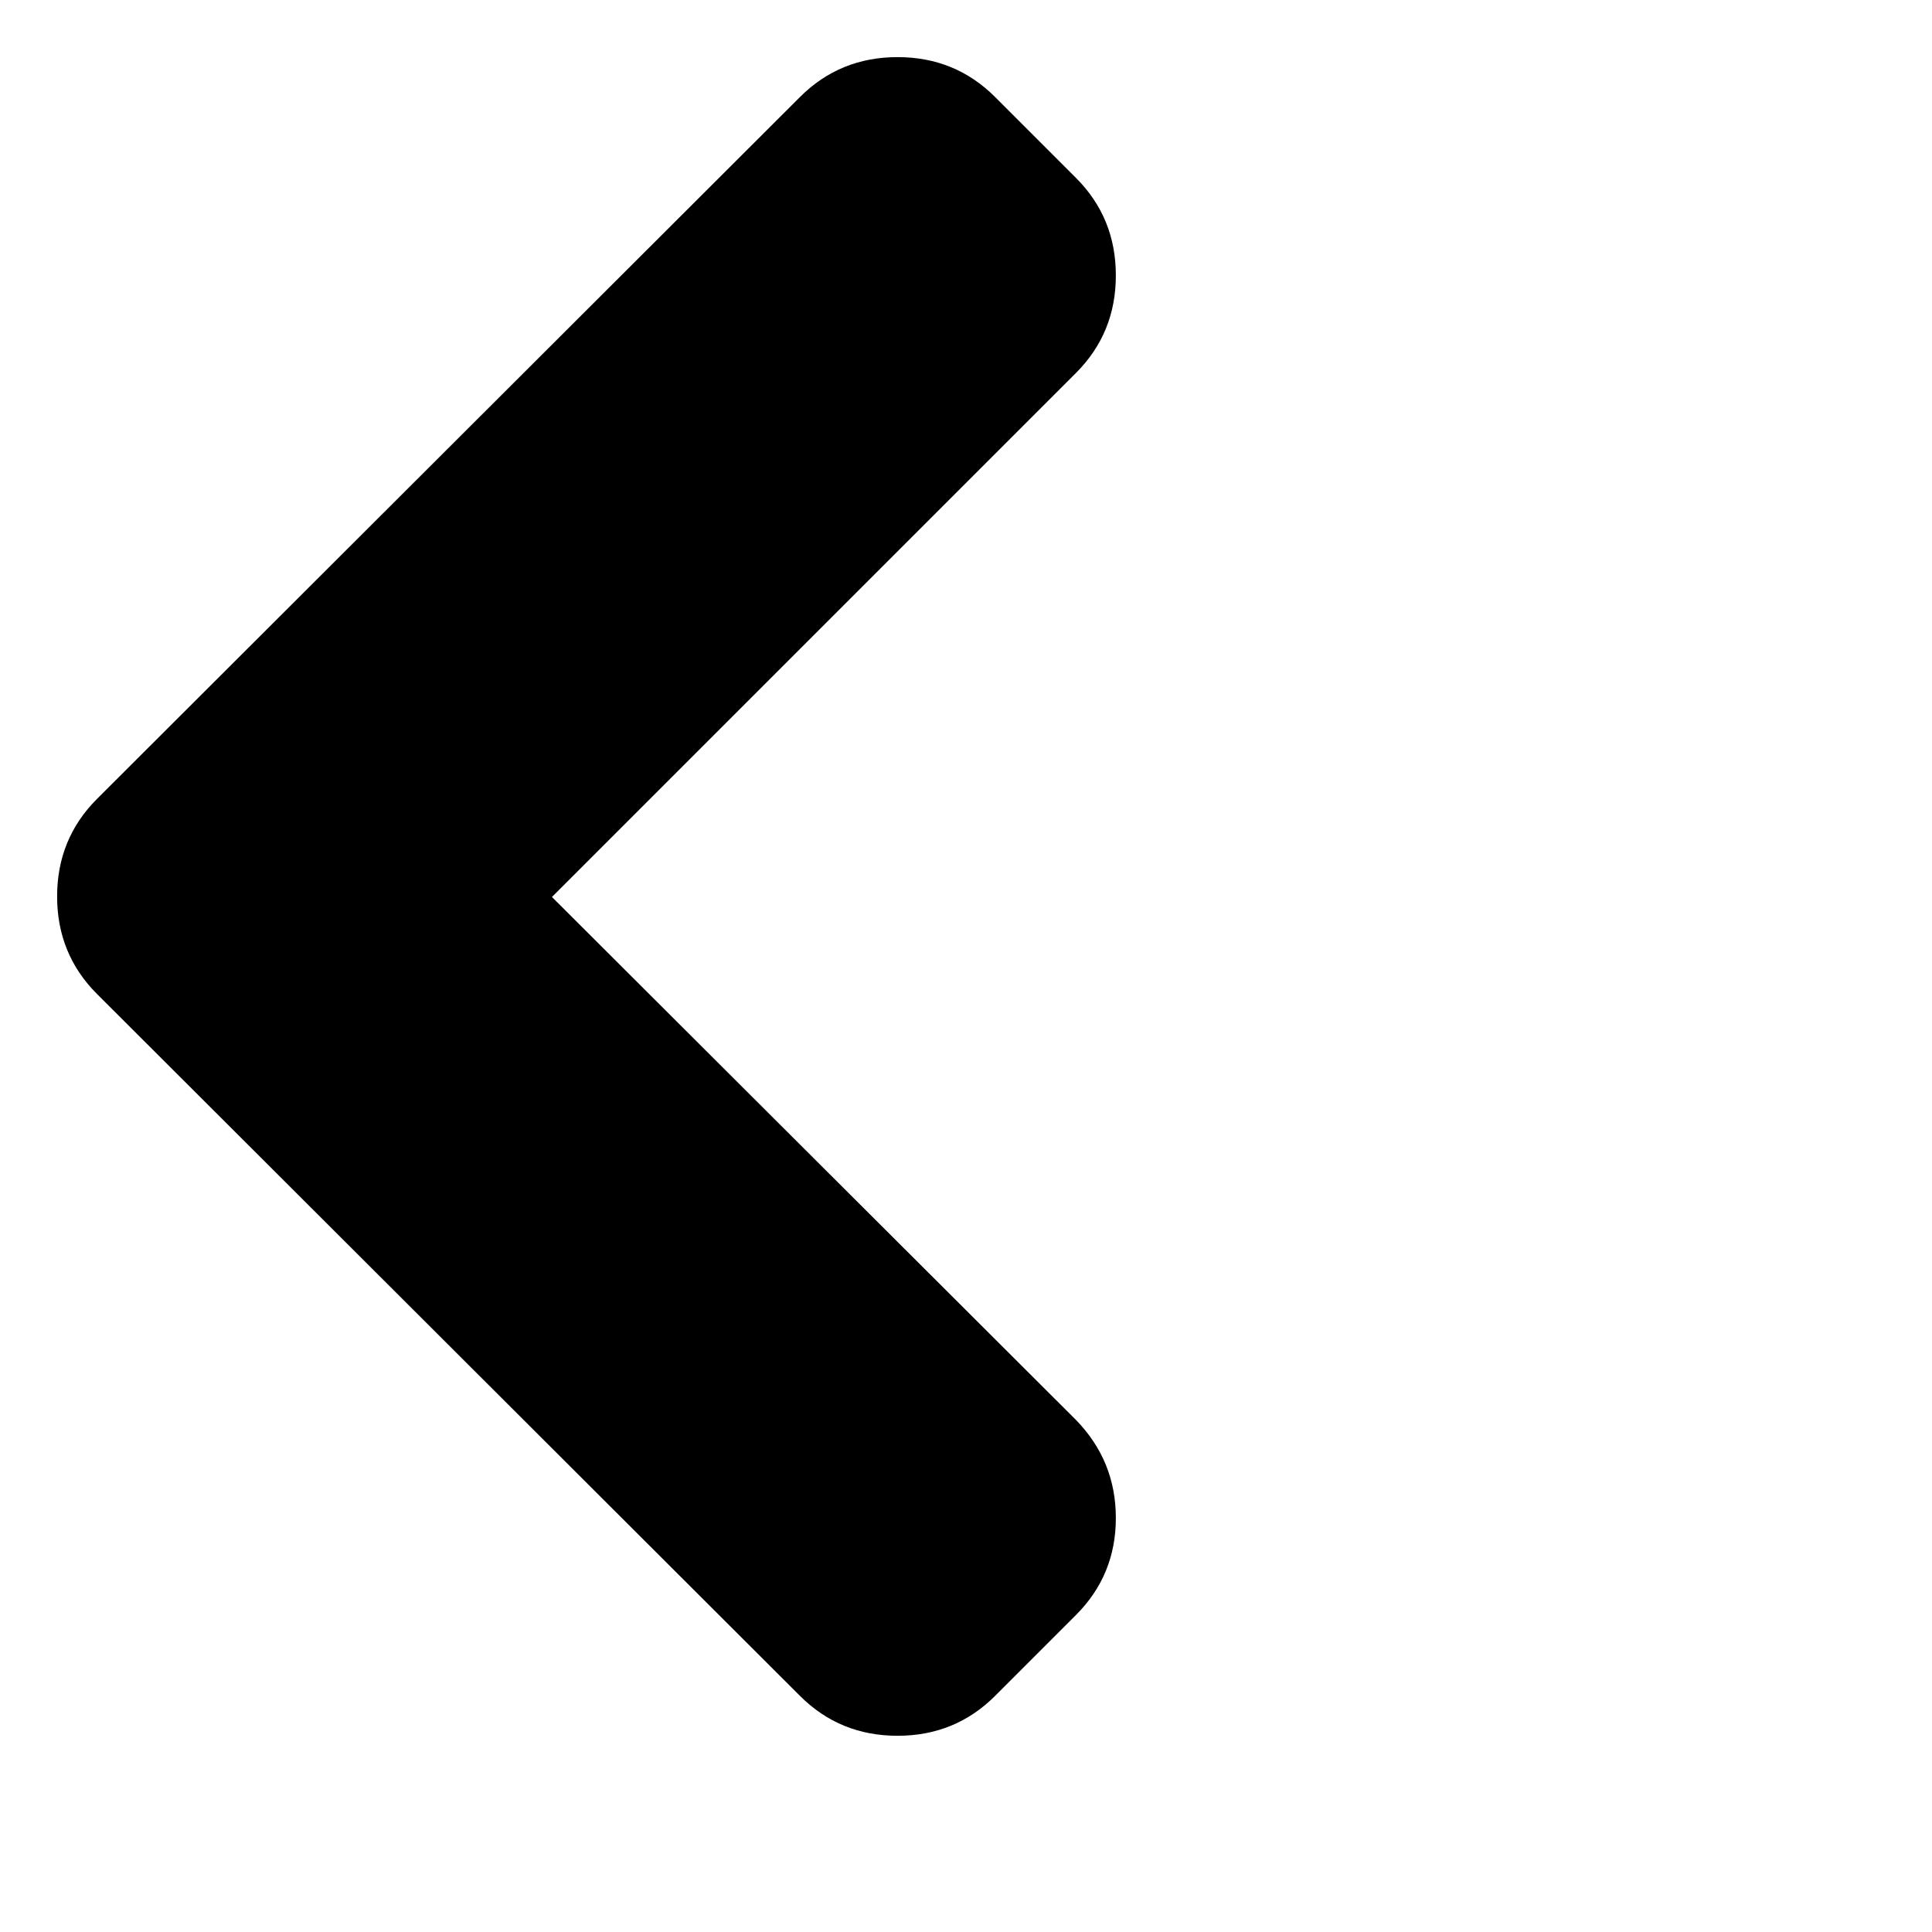
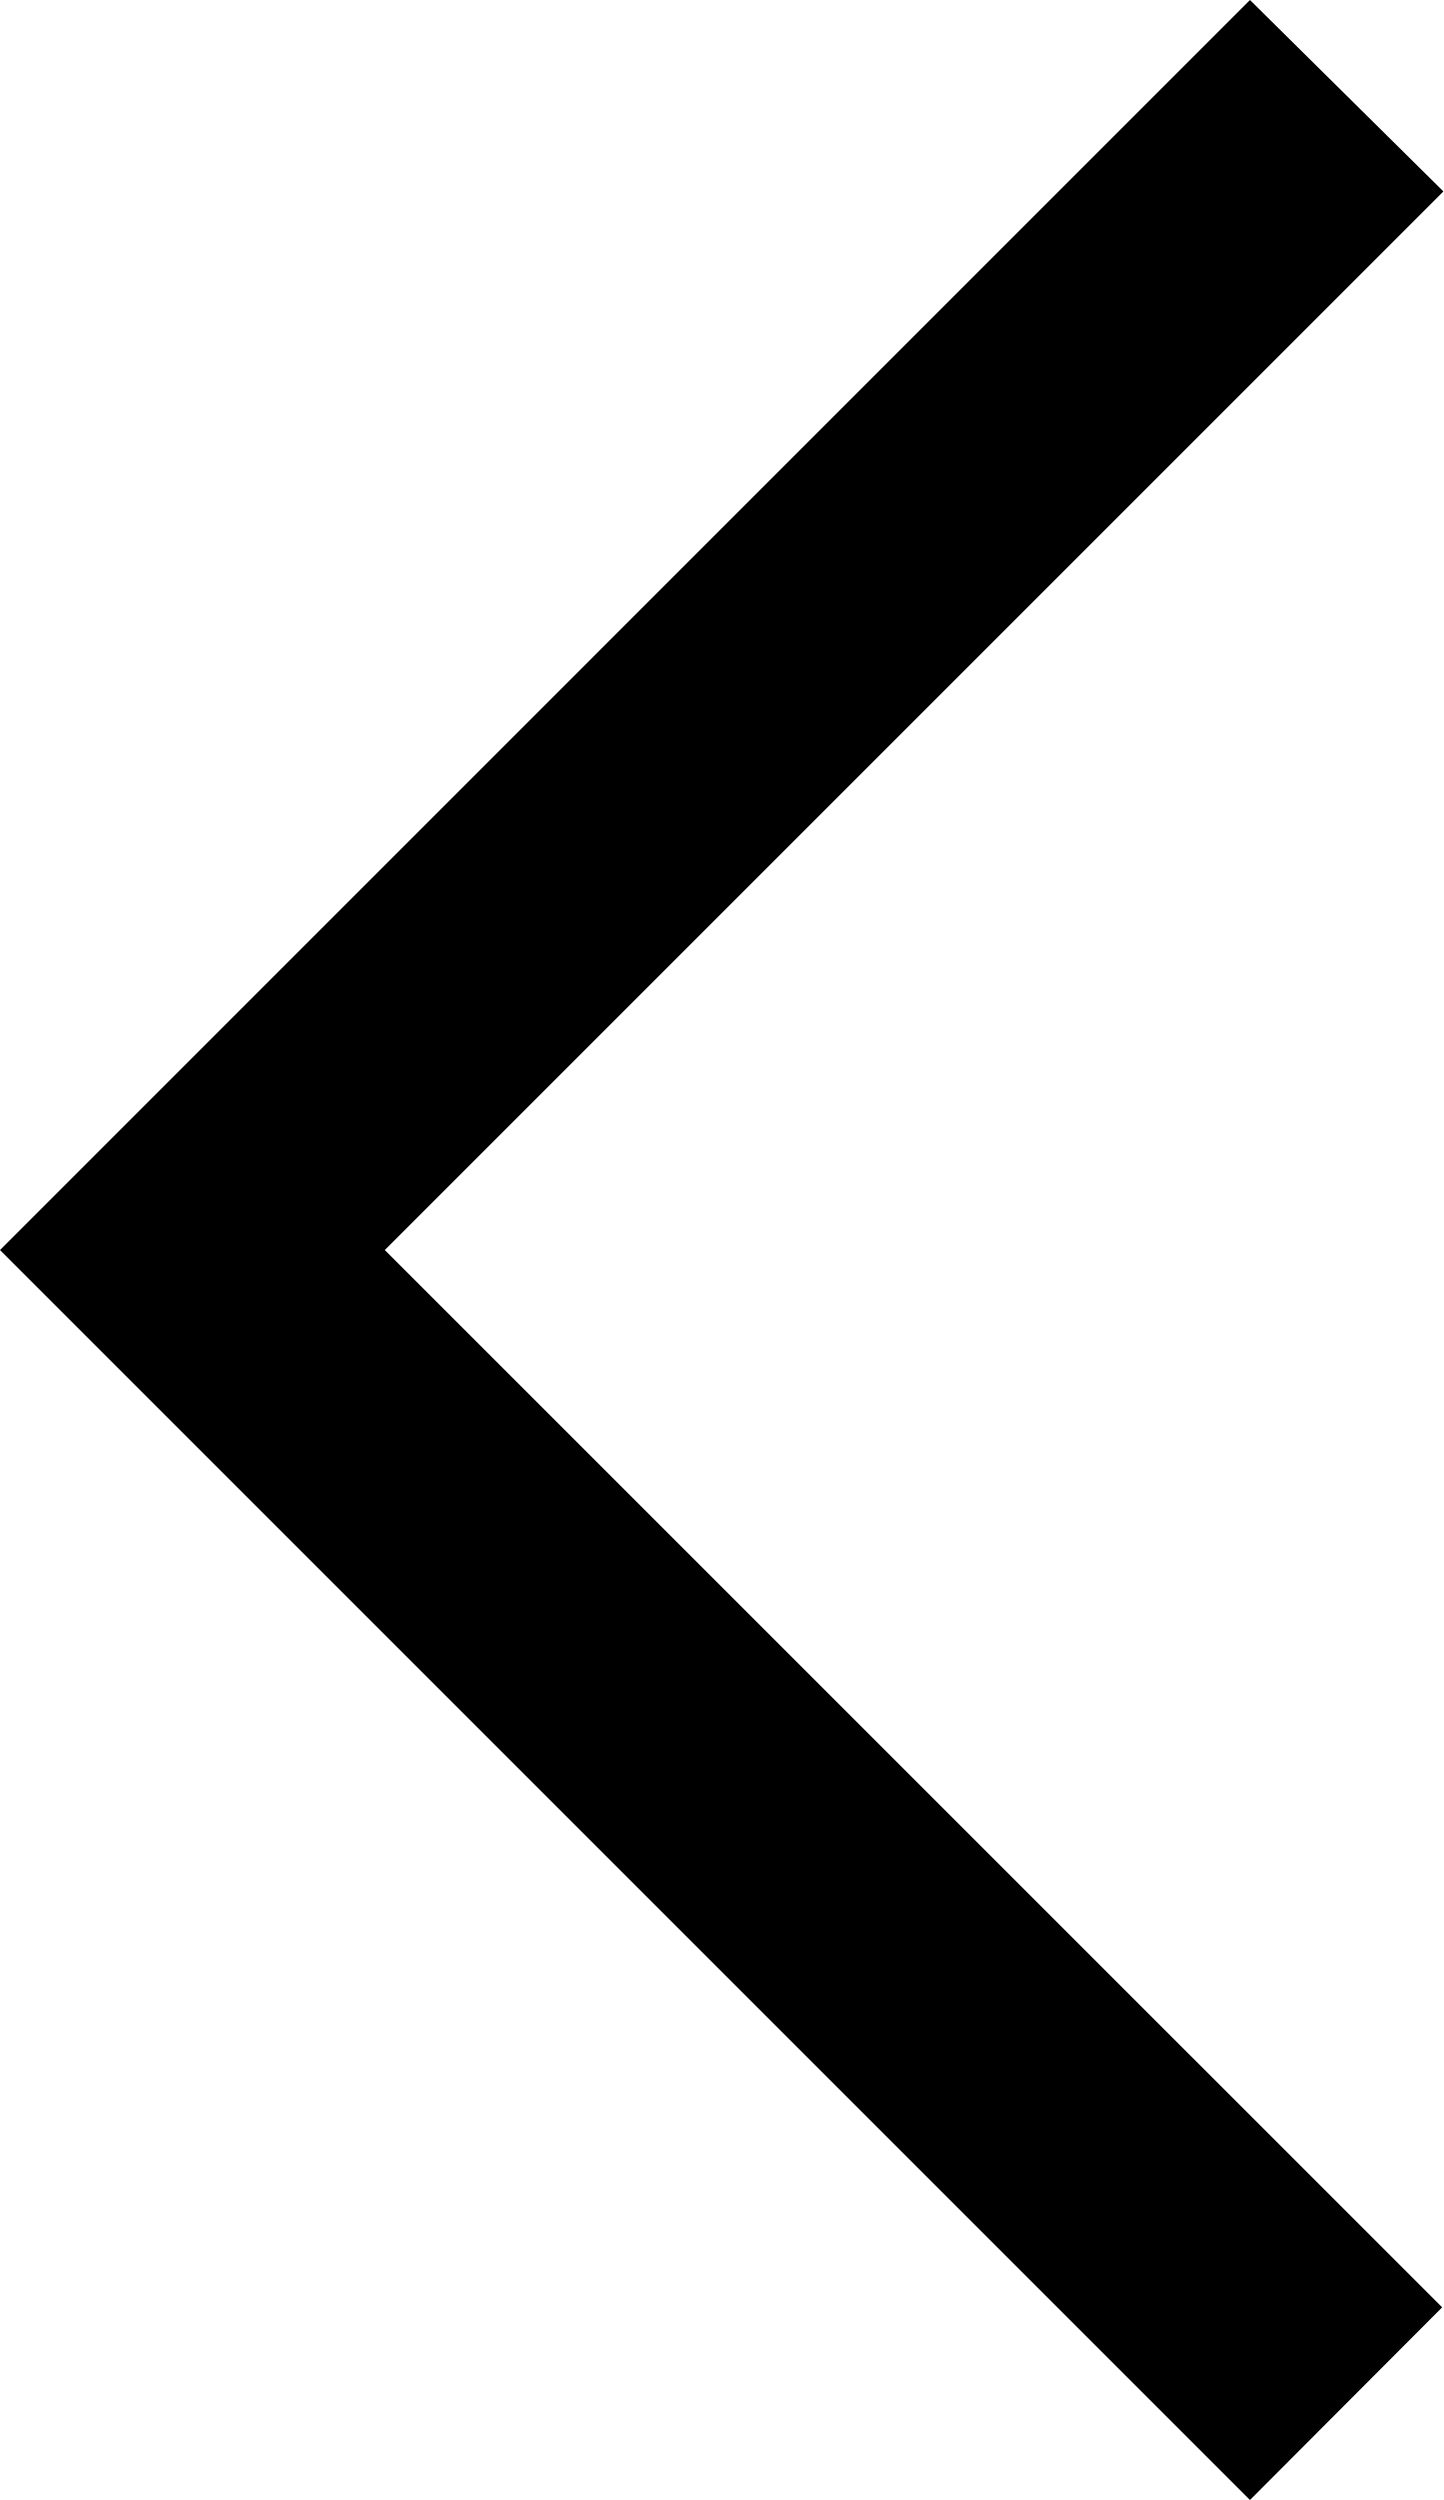
- <svg xmlns="http://www.w3.org/2000/svg" width="32" height="32" viewBox="0 0 32 32" fill="#000000">
-   <g>
-     <path d="M 13.25,28.089l-11.643-11.625q-0.661-0.661 -0.661-1.616t 0.661-1.616l 11.643-11.625q 0.661-0.661 1.616-0.661t 1.616,0.661l 1.339,1.339q 0.661,0.661 0.661,1.616t-0.661,1.616l-8.679,8.679l 8.679,8.661q 0.661,0.679 0.661,1.625t-0.661,1.607l-1.339,1.339q-0.661,0.661 -1.616,0.661t-1.616-0.661z" />
-   </g>
+ <svg xmlns="http://www.w3.org/2000/svg" version="1.1" id="Layer_1" x="0px" y="0px" width="18.64" height="32.285" viewBox="0 0 18.64 32.285" enable-background="new 0 0 253.7 283.46" xml:space="preserve">
+   <defs id="defs7" />
+   <polygon points="50.528,64.443 34.386,80.586 50.528,96.728 53.01,94.24 39.355,80.586 53.026,66.915 " id="polygon3" style="fill:#000" transform="translate(-34.386,-64.443)" />
</svg>
